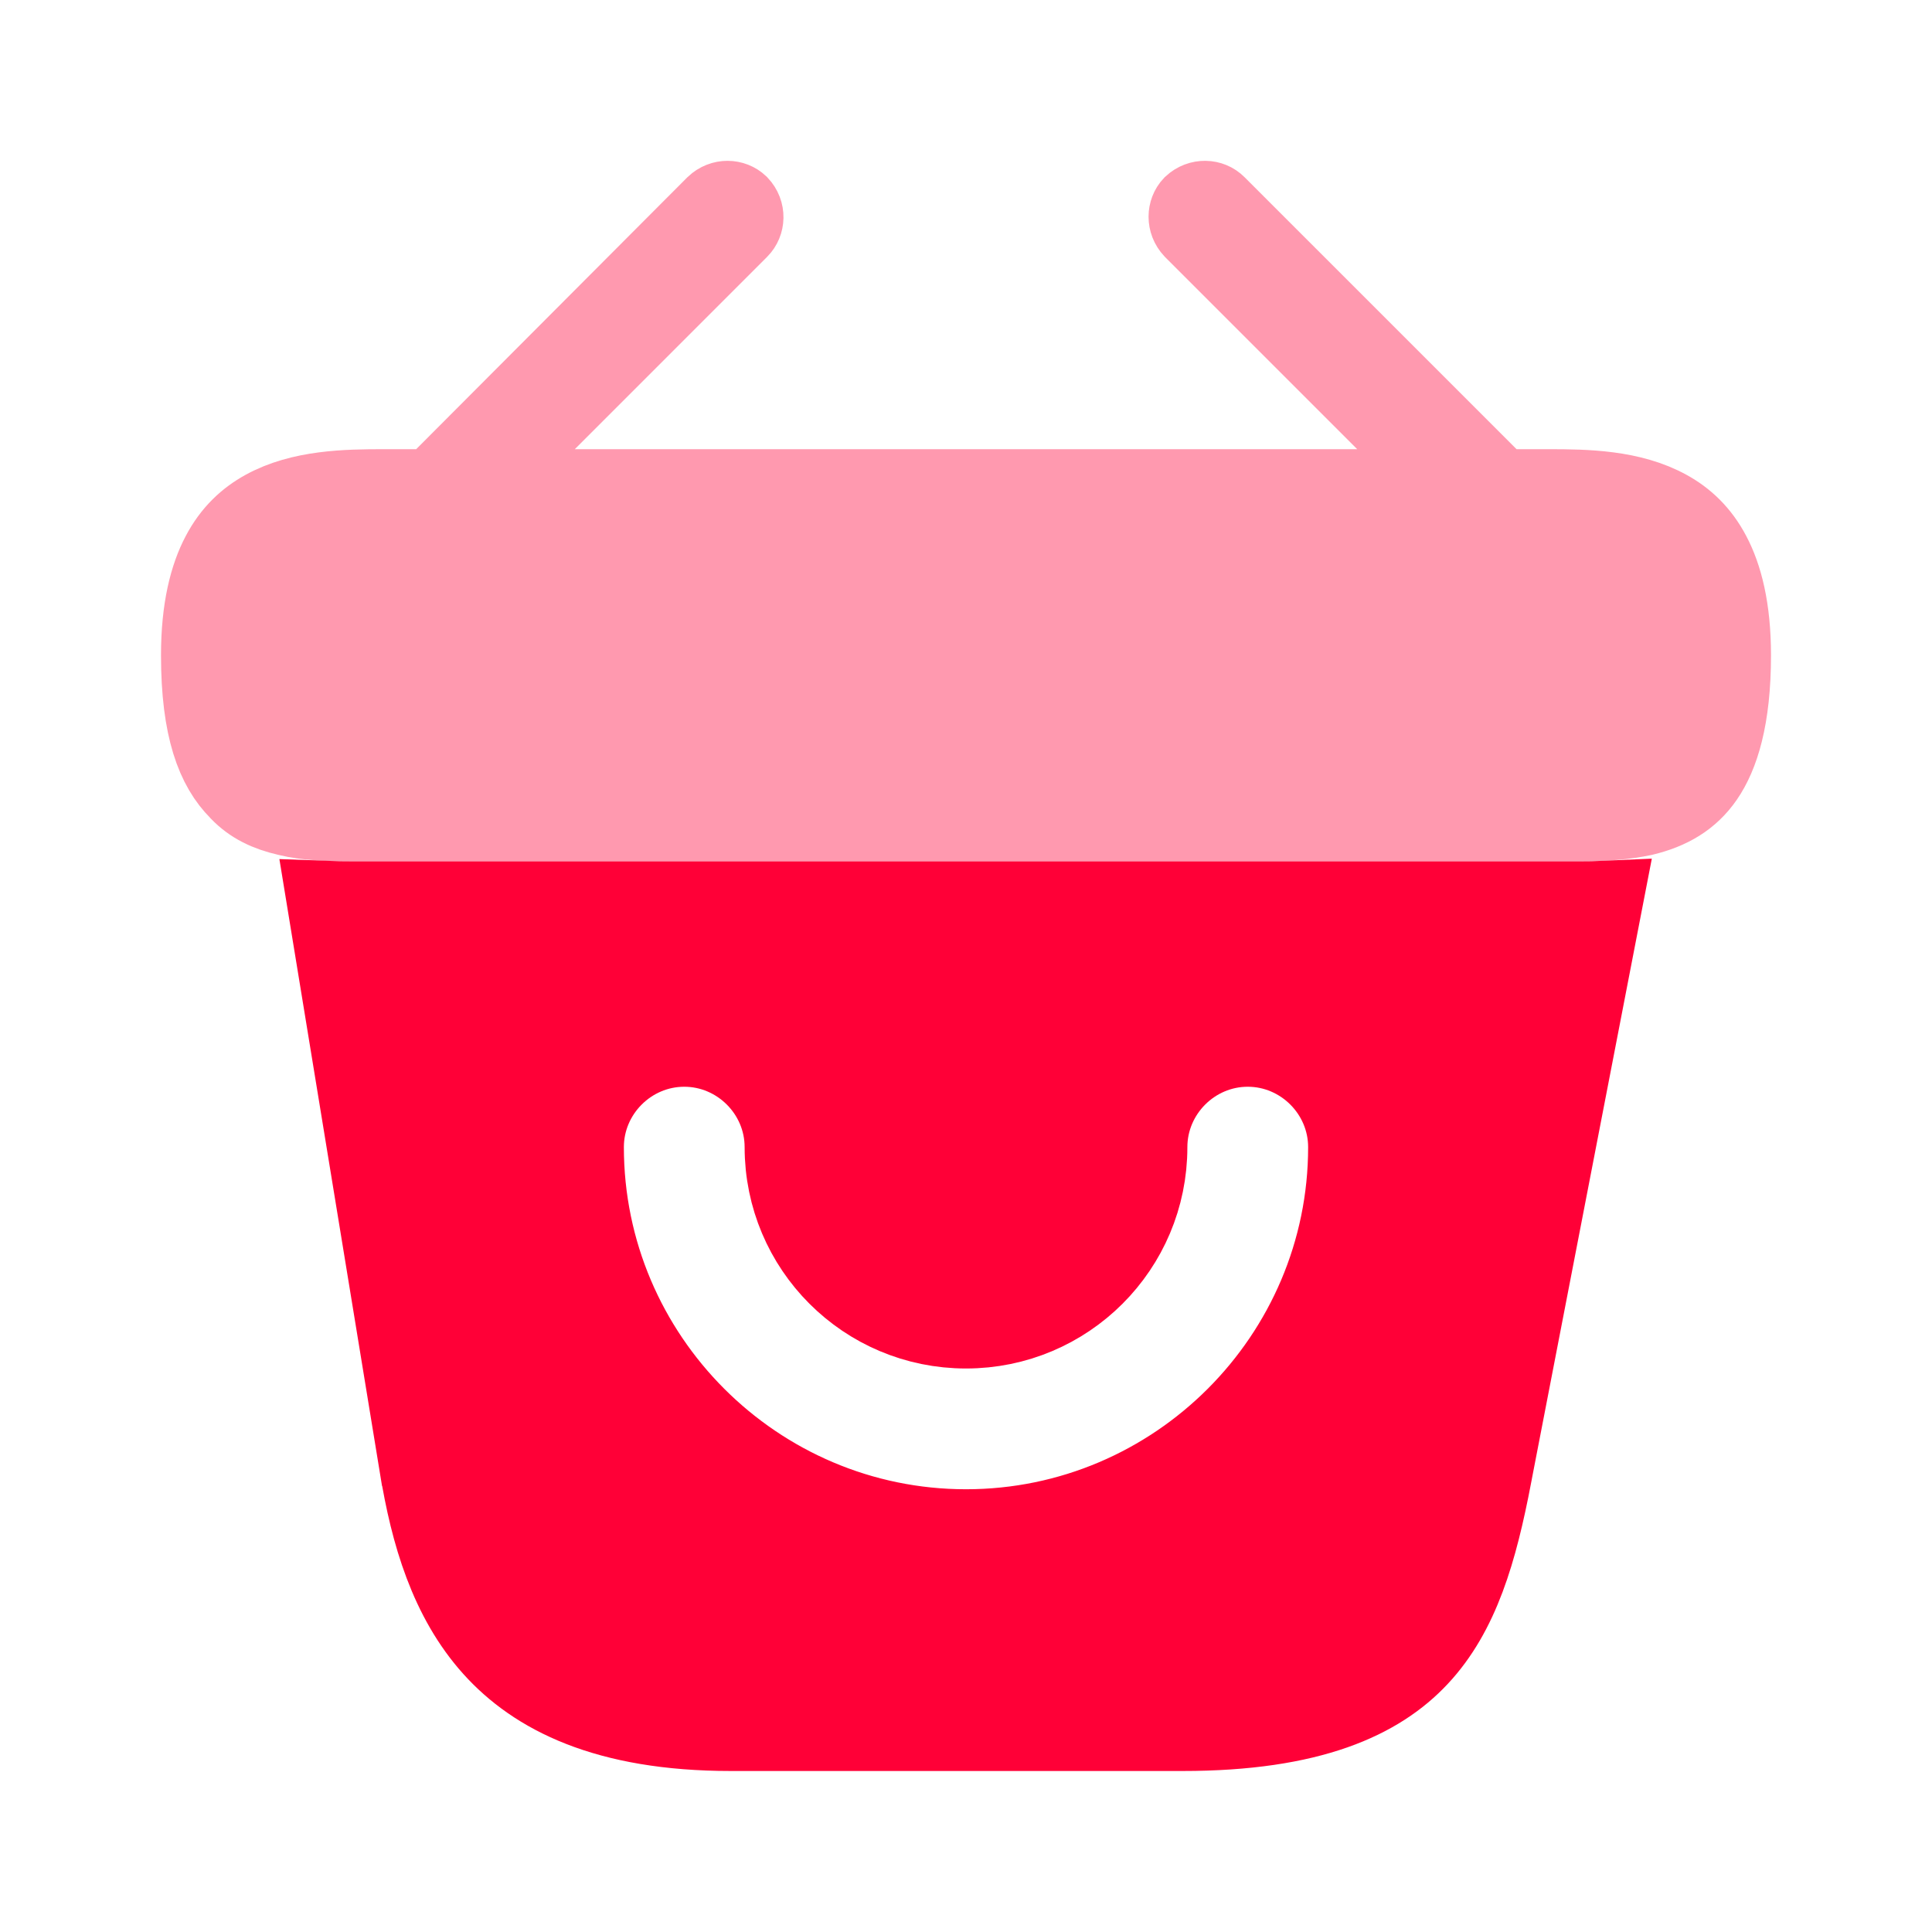
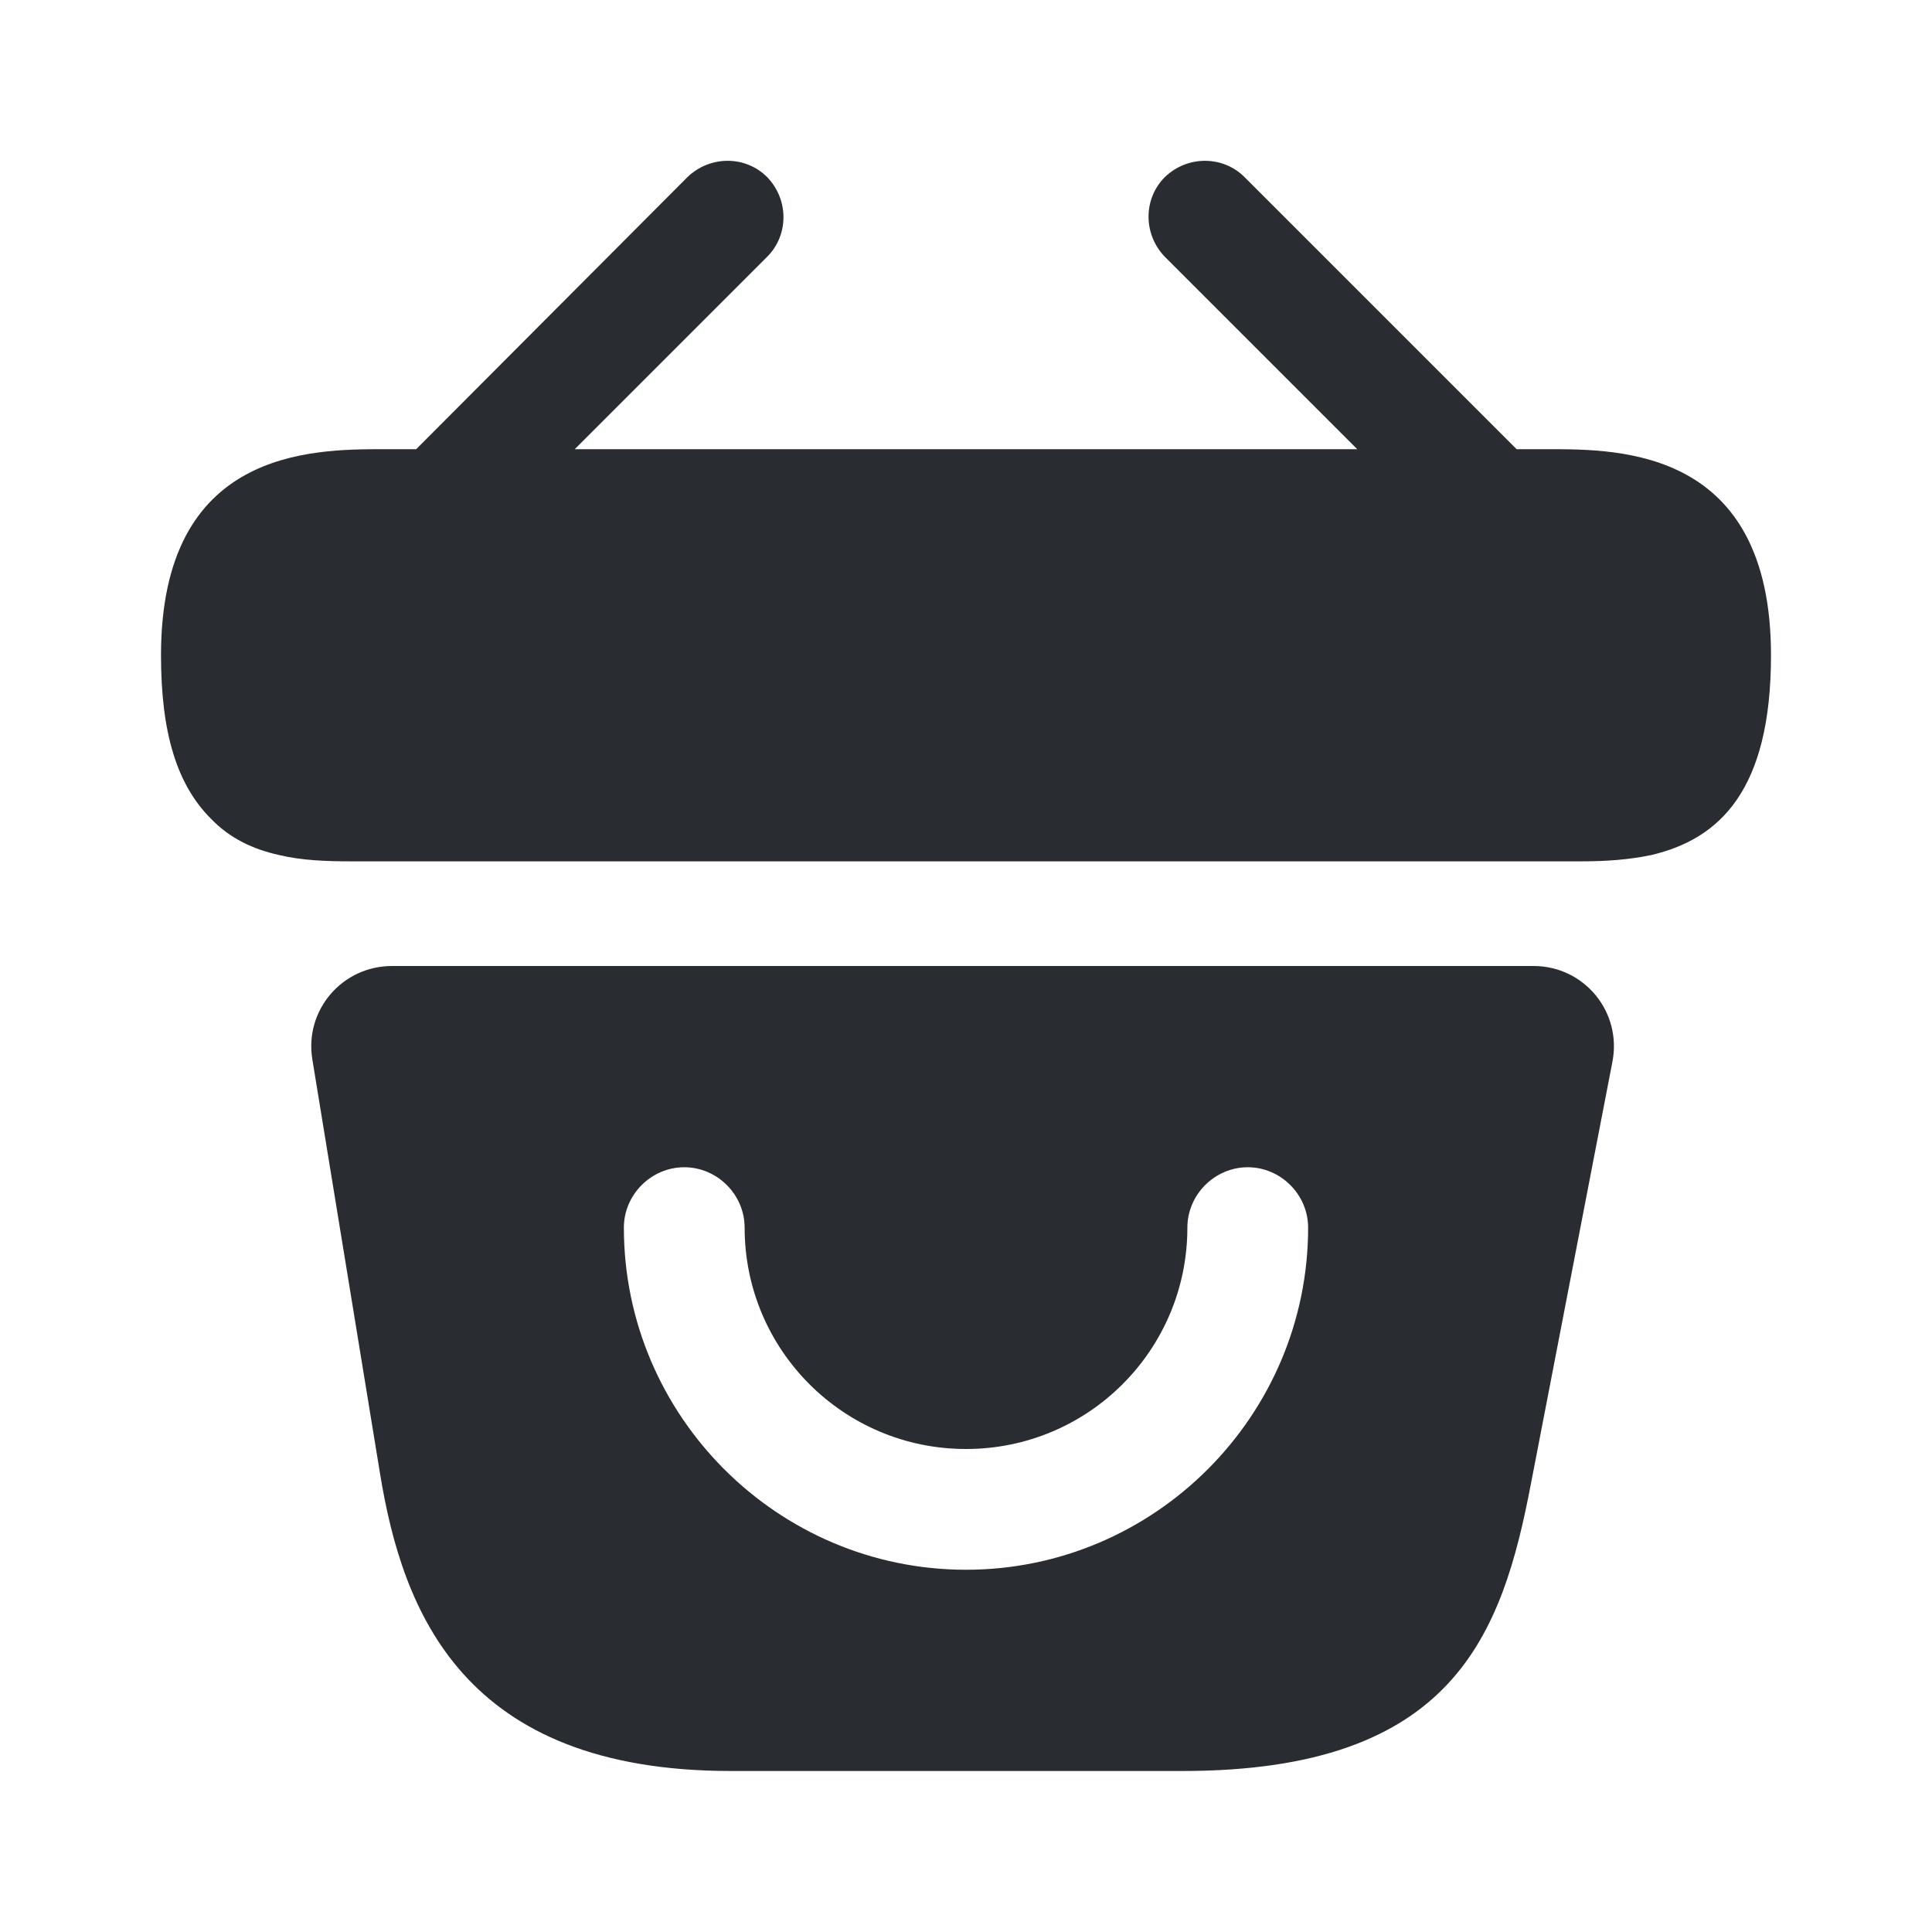
<svg xmlns="http://www.w3.org/2000/svg" width="24" height="24" viewBox="0 0 24 24" fill="none">
-   <path opacity="0.4" d="M18.486 5.934L18.633 6.08H18.84H19.24C19.702 6.08 20.262 6.089 20.712 6.338C20.923 6.454 21.111 6.626 21.251 6.893C21.394 7.164 21.5 7.56 21.5 8.14C21.5 8.924 21.35 9.381 21.163 9.652C20.986 9.908 20.74 10.053 20.41 10.132C20.178 10.181 19.927 10.2 19.64 10.2H4.36C4.064 10.2 3.805 10.189 3.577 10.134L3.577 10.134L3.57 10.132C3.327 10.077 3.135 9.984 2.981 9.824L2.981 9.824L2.974 9.816C2.69 9.533 2.5 9.054 2.5 8.14C2.5 7.56 2.606 7.164 2.749 6.893C2.889 6.626 3.077 6.455 3.289 6.338C3.74 6.089 4.302 6.08 4.77 6.08H5.17H5.378L5.524 5.933L8.89 2.558C8.978 2.475 9.102 2.483 9.173 2.551C9.257 2.64 9.247 2.766 9.176 2.837L6.786 5.227L5.933 6.08H7.14H16.86H18.067L17.214 5.227L14.828 2.841C14.745 2.752 14.753 2.628 14.82 2.557C14.91 2.474 15.036 2.483 15.106 2.554L18.486 5.934Z" fill="#FF0037" stroke="#FF0037" />
-   <path d="M4.063 11.195C4.168 11.199 4.268 11.2 4.36 11.2H19.65C19.734 11.2 19.82 11.199 19.908 11.195L18.529 18.325L18.529 18.327C18.349 19.268 18.128 20.033 17.619 20.577C17.13 21.1 16.293 21.5 14.69 21.5H9.08C7.521 21.5 6.651 21.042 6.128 20.461C5.587 19.86 5.349 19.052 5.214 18.22L5.213 18.219L4.063 11.195ZM7.25 14.25C7.25 16.866 9.384 19 12 19C14.616 19 16.75 16.866 16.75 14.25C16.75 13.564 16.186 13 15.5 13C14.814 13 14.25 13.564 14.25 14.25C14.25 15.494 13.244 16.5 12 16.5C10.756 16.5 9.75 15.494 9.75 14.25C9.75 13.564 9.186 13 8.5 13C7.814 13 7.25 13.564 7.25 14.25Z" fill="#FF0037" stroke="#FF0037" />
+   <path d="M19.24 5.58H18.84L15.46 2.2C15.19 1.93 14.75 1.93 14.47 2.2C14.2 2.47 14.2 2.91 14.47 3.19L16.86 5.58H7.14L9.53 3.19C9.8 2.92 9.8 2.48 9.53 2.2C9.26 1.93 8.82 1.93 8.54 2.2L5.17 5.58H4.77C3.87 5.58 2 5.58 2 8.14C2 9.11 2.2 9.75 2.62 10.17C2.86 10.42 3.15 10.55 3.46 10.62C3.75 10.69 4.06 10.7 4.36 10.7H19.64C19.95 10.7 20.24 10.68 20.52 10.62C21.36 10.42 22 9.82 22 8.14C22 5.58 20.13 5.58 19.24 5.58Z" fill="#292D32" />
+   <path d="M19.05 12H4.87C4.25 12 3.78 12.55 3.88 13.16L4.72 18.3C5 20.02 5.75 22 9.08 22H14.69C18.06 22 18.66 20.31 19.02 18.42L20.03 13.19C20.15 12.57 19.68 12 19.05 12ZM12 19.5C9.66 19.5 7.75 17.59 7.75 15.25C7.75 14.84 8.09 14.5 8.5 14.5C8.91 14.5 9.25 14.84 9.25 15.25C9.25 16.77 10.48 18 12 18C13.52 18 14.75 16.77 14.75 15.25C14.75 14.84 15.09 14.5 15.5 14.5C15.91 14.5 16.25 14.84 16.25 15.25C16.25 17.59 14.34 19.5 12 19.5Z" fill="#292D32" />
</svg>
